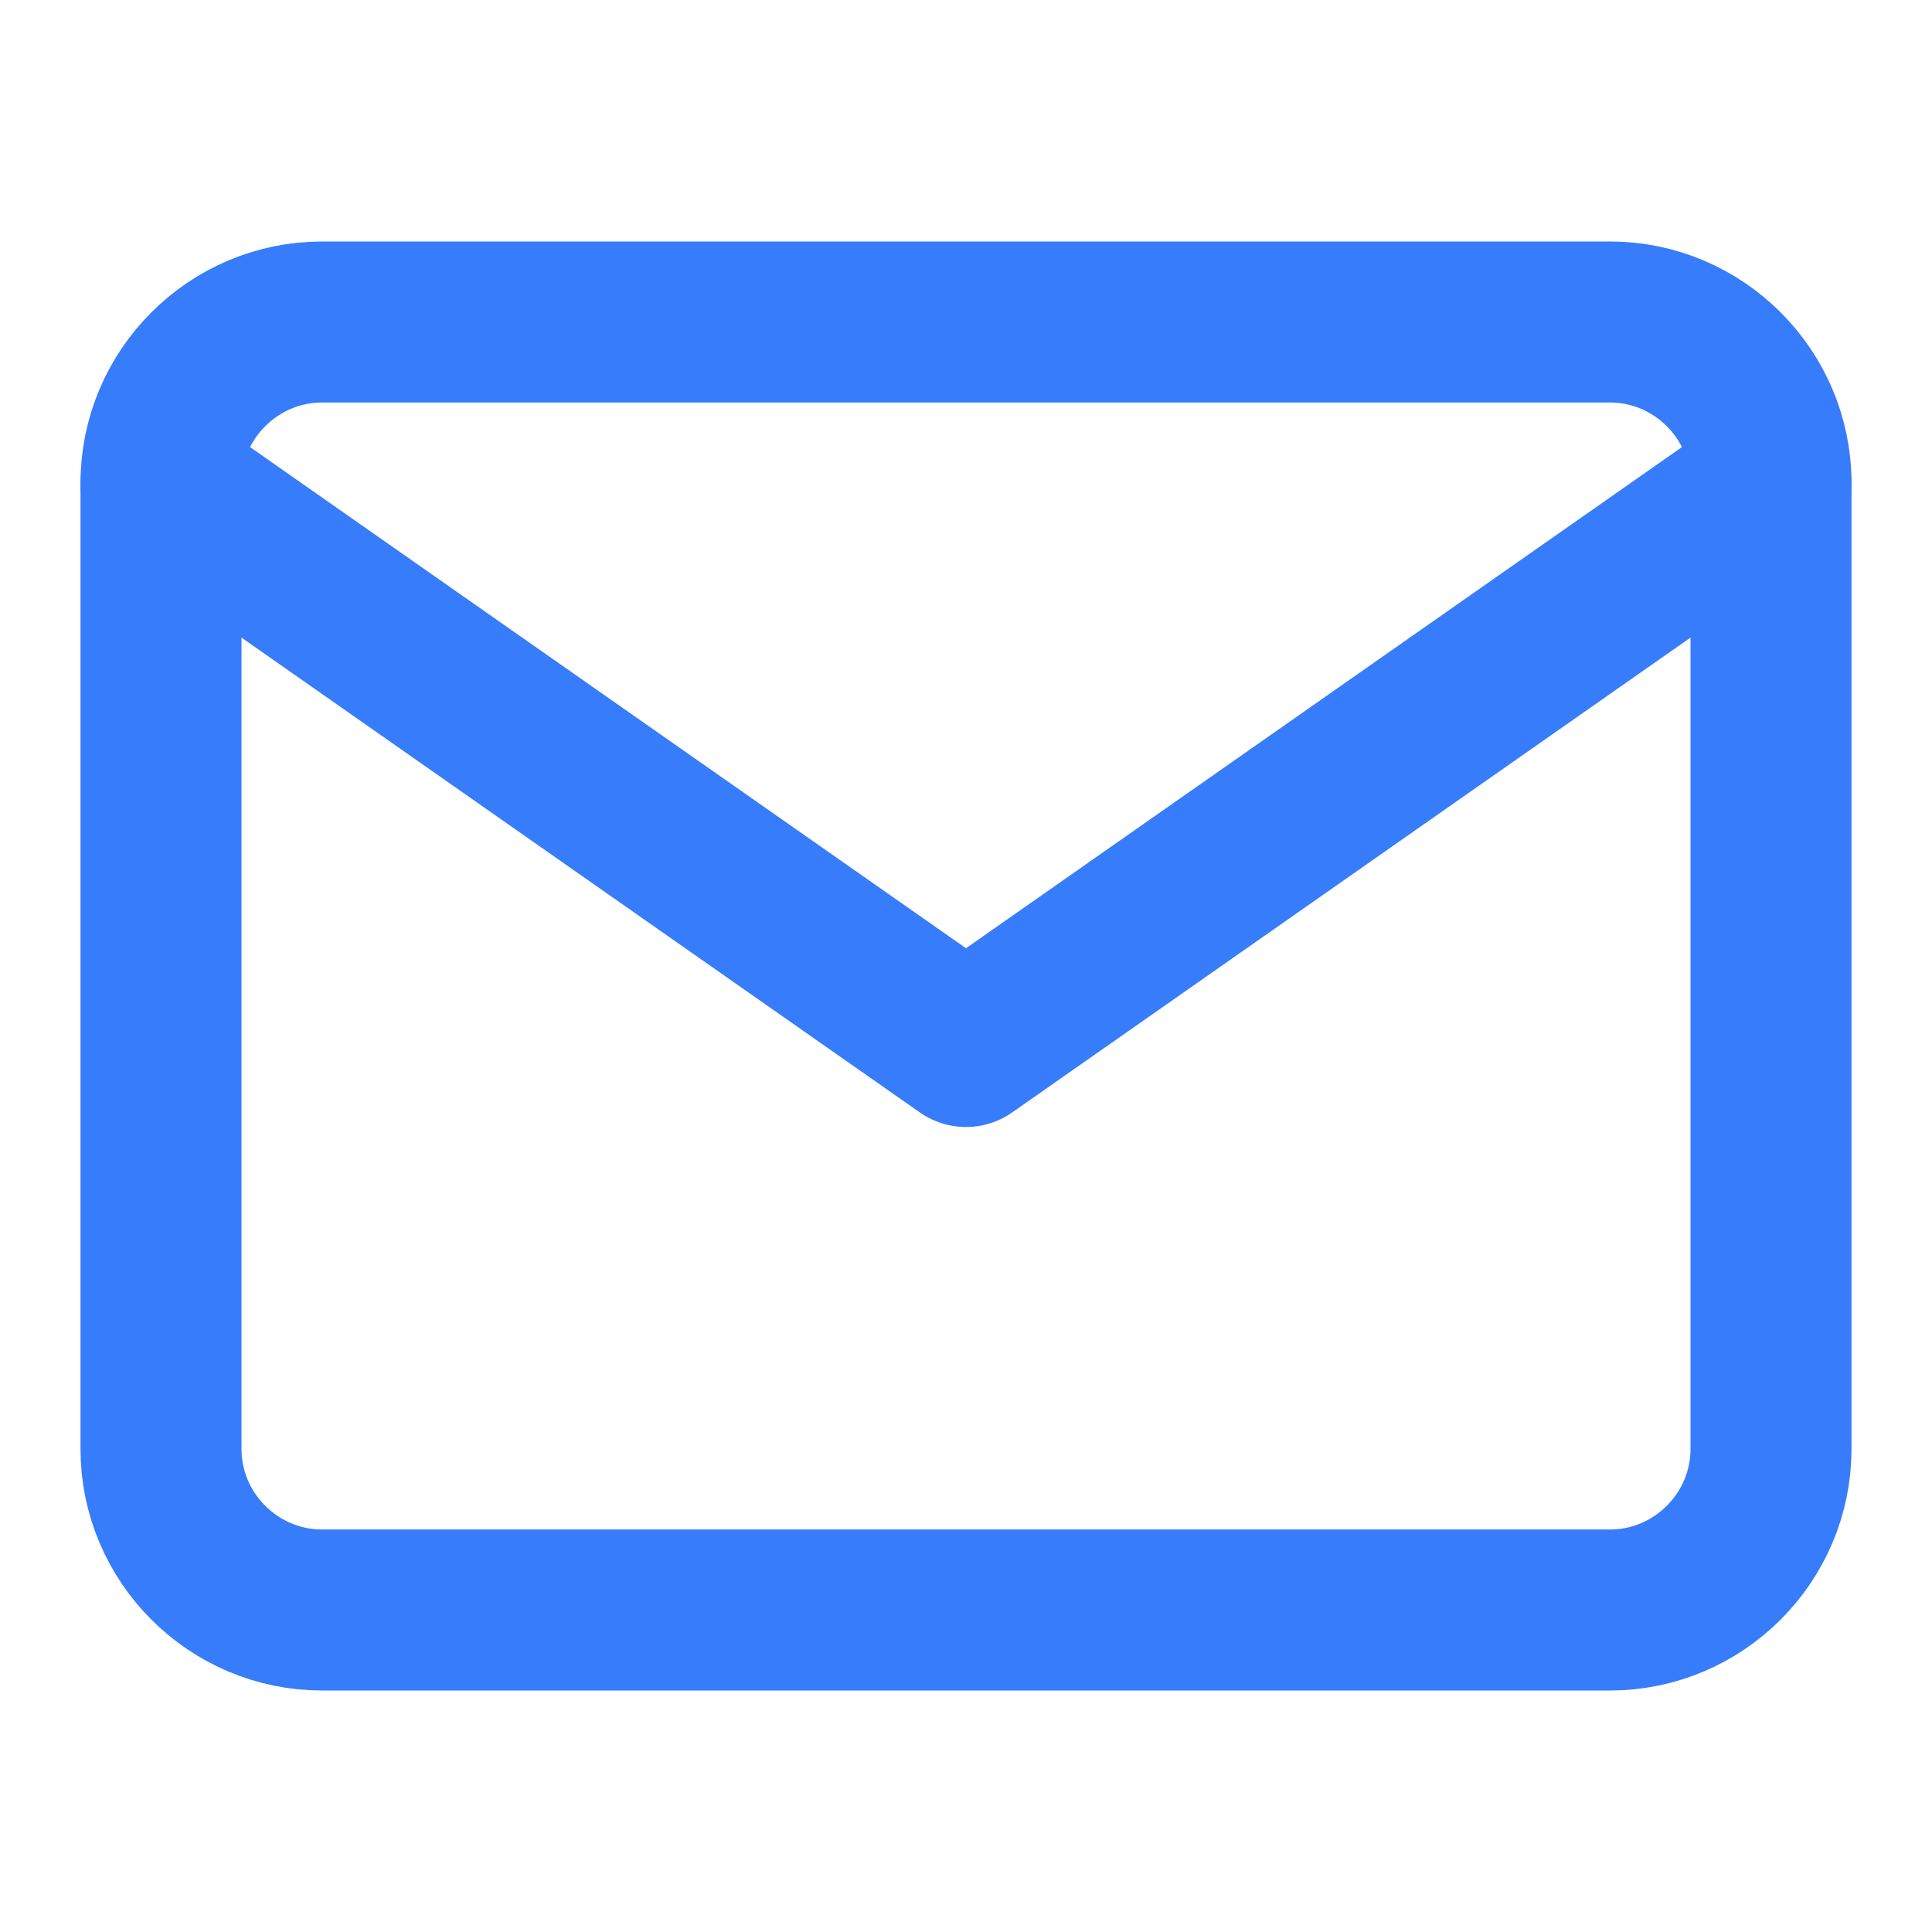
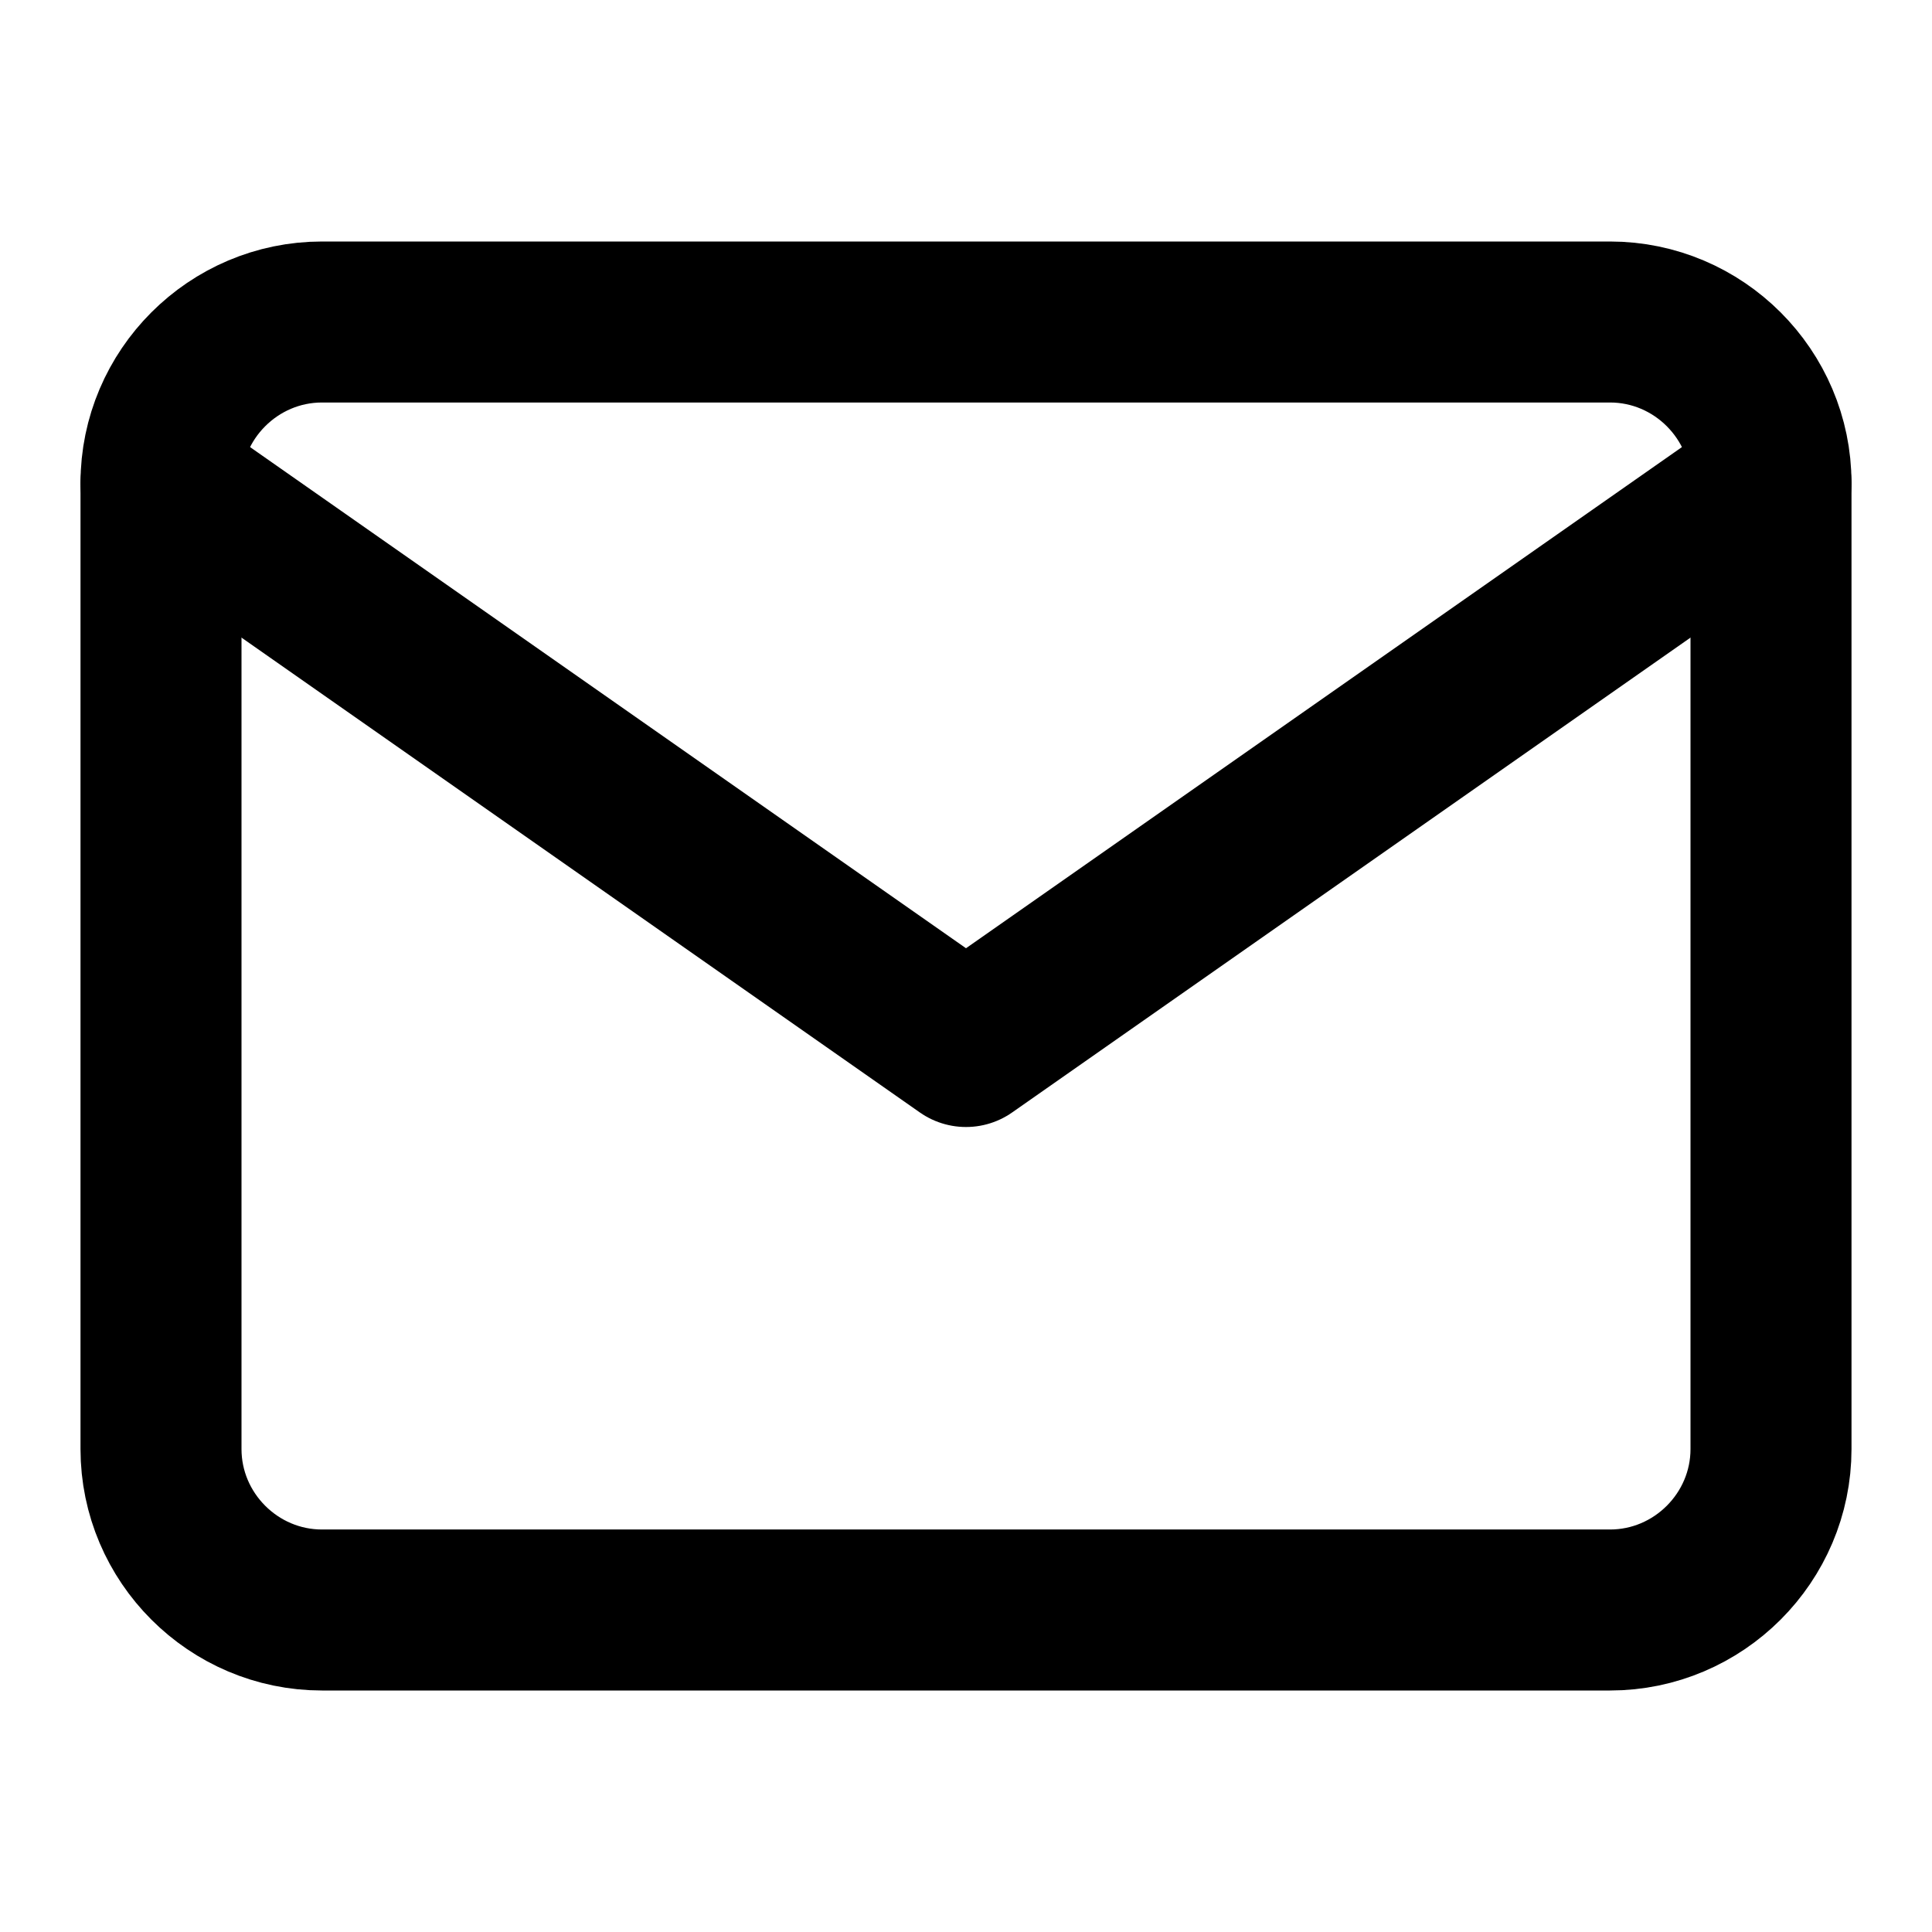
- <svg xmlns="http://www.w3.org/2000/svg" width="24" height="24" viewBox="0 0 24 24" fill="none" stroke="#377CFB" stroke-width="2" stroke-linecap="round" stroke-linejoin="round">
+ <svg xmlns="http://www.w3.org/2000/svg" width="24" height="24" viewBox="0 0 24 24" fill="none" stroke="#000000" stroke-width="2" stroke-linecap="round" stroke-linejoin="round">
  <path d="M4 4h16c1.1 0 2 .9 2 2v12c0 1.1-.9 2-2 2H4c-1.1 0-2-.9-2-2V6c0-1.1.9-2 2-2z" />
  <polyline points="22,6 12,13 2,6" />
</svg>
